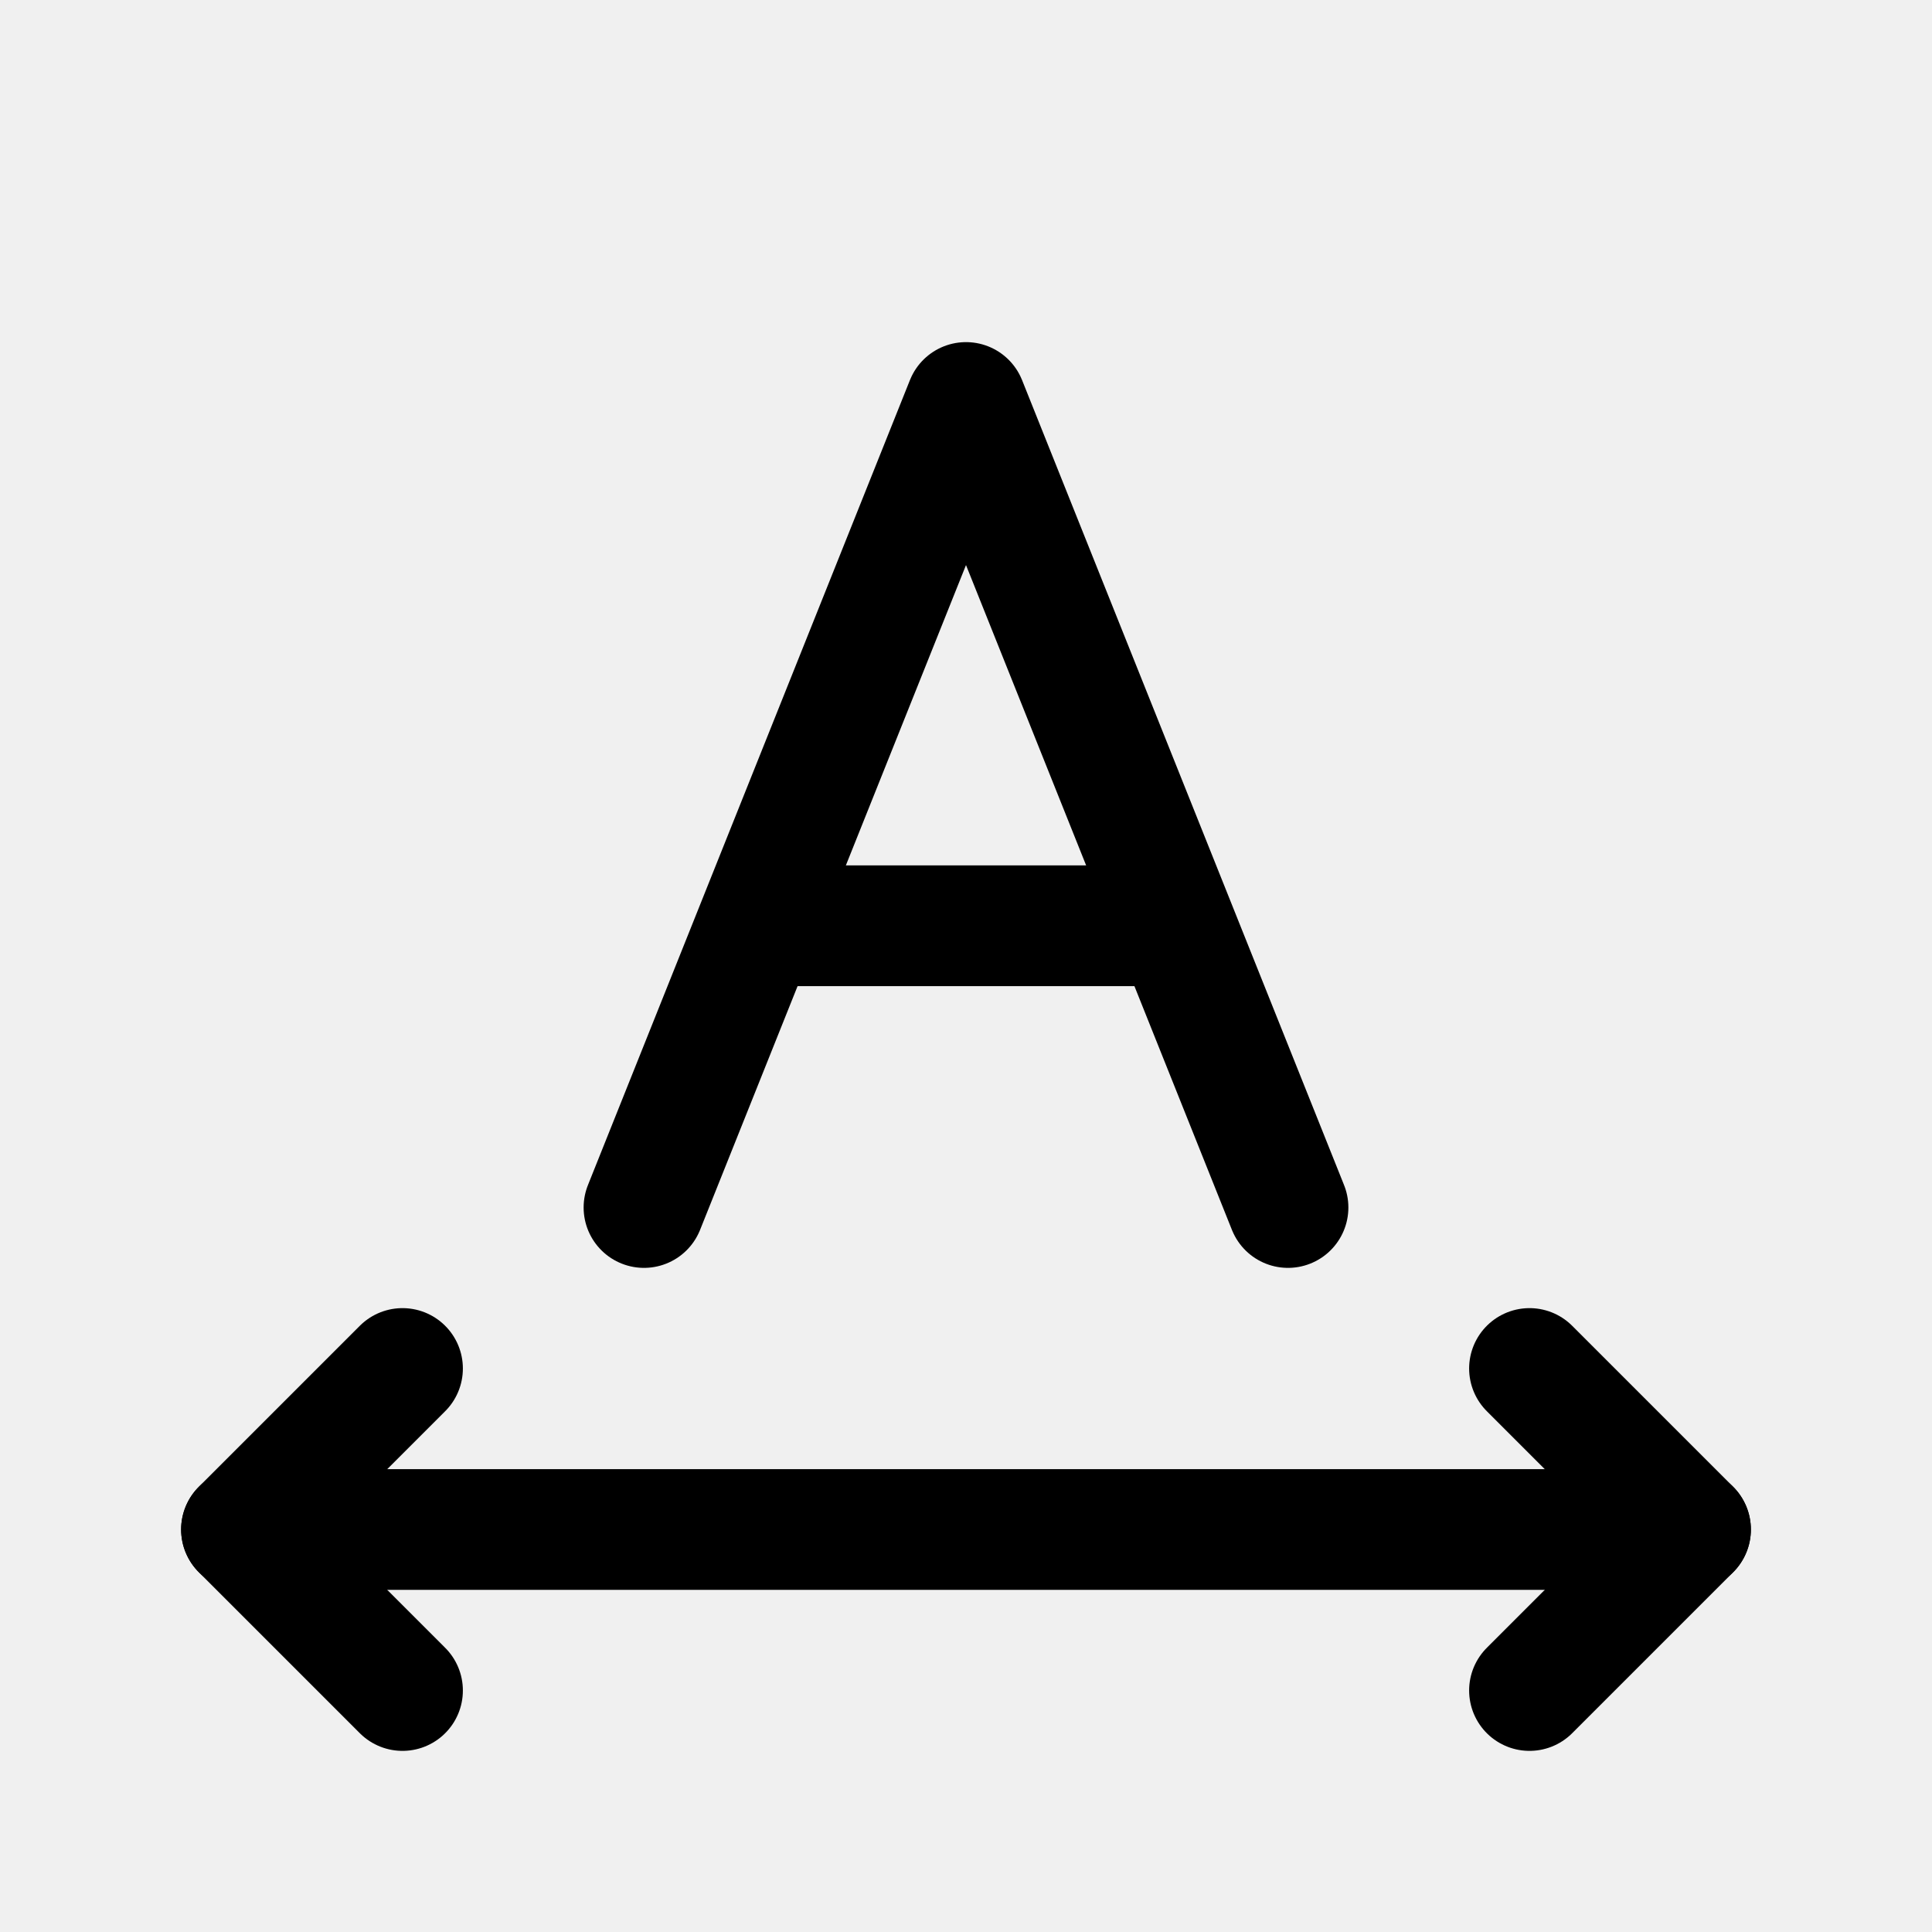
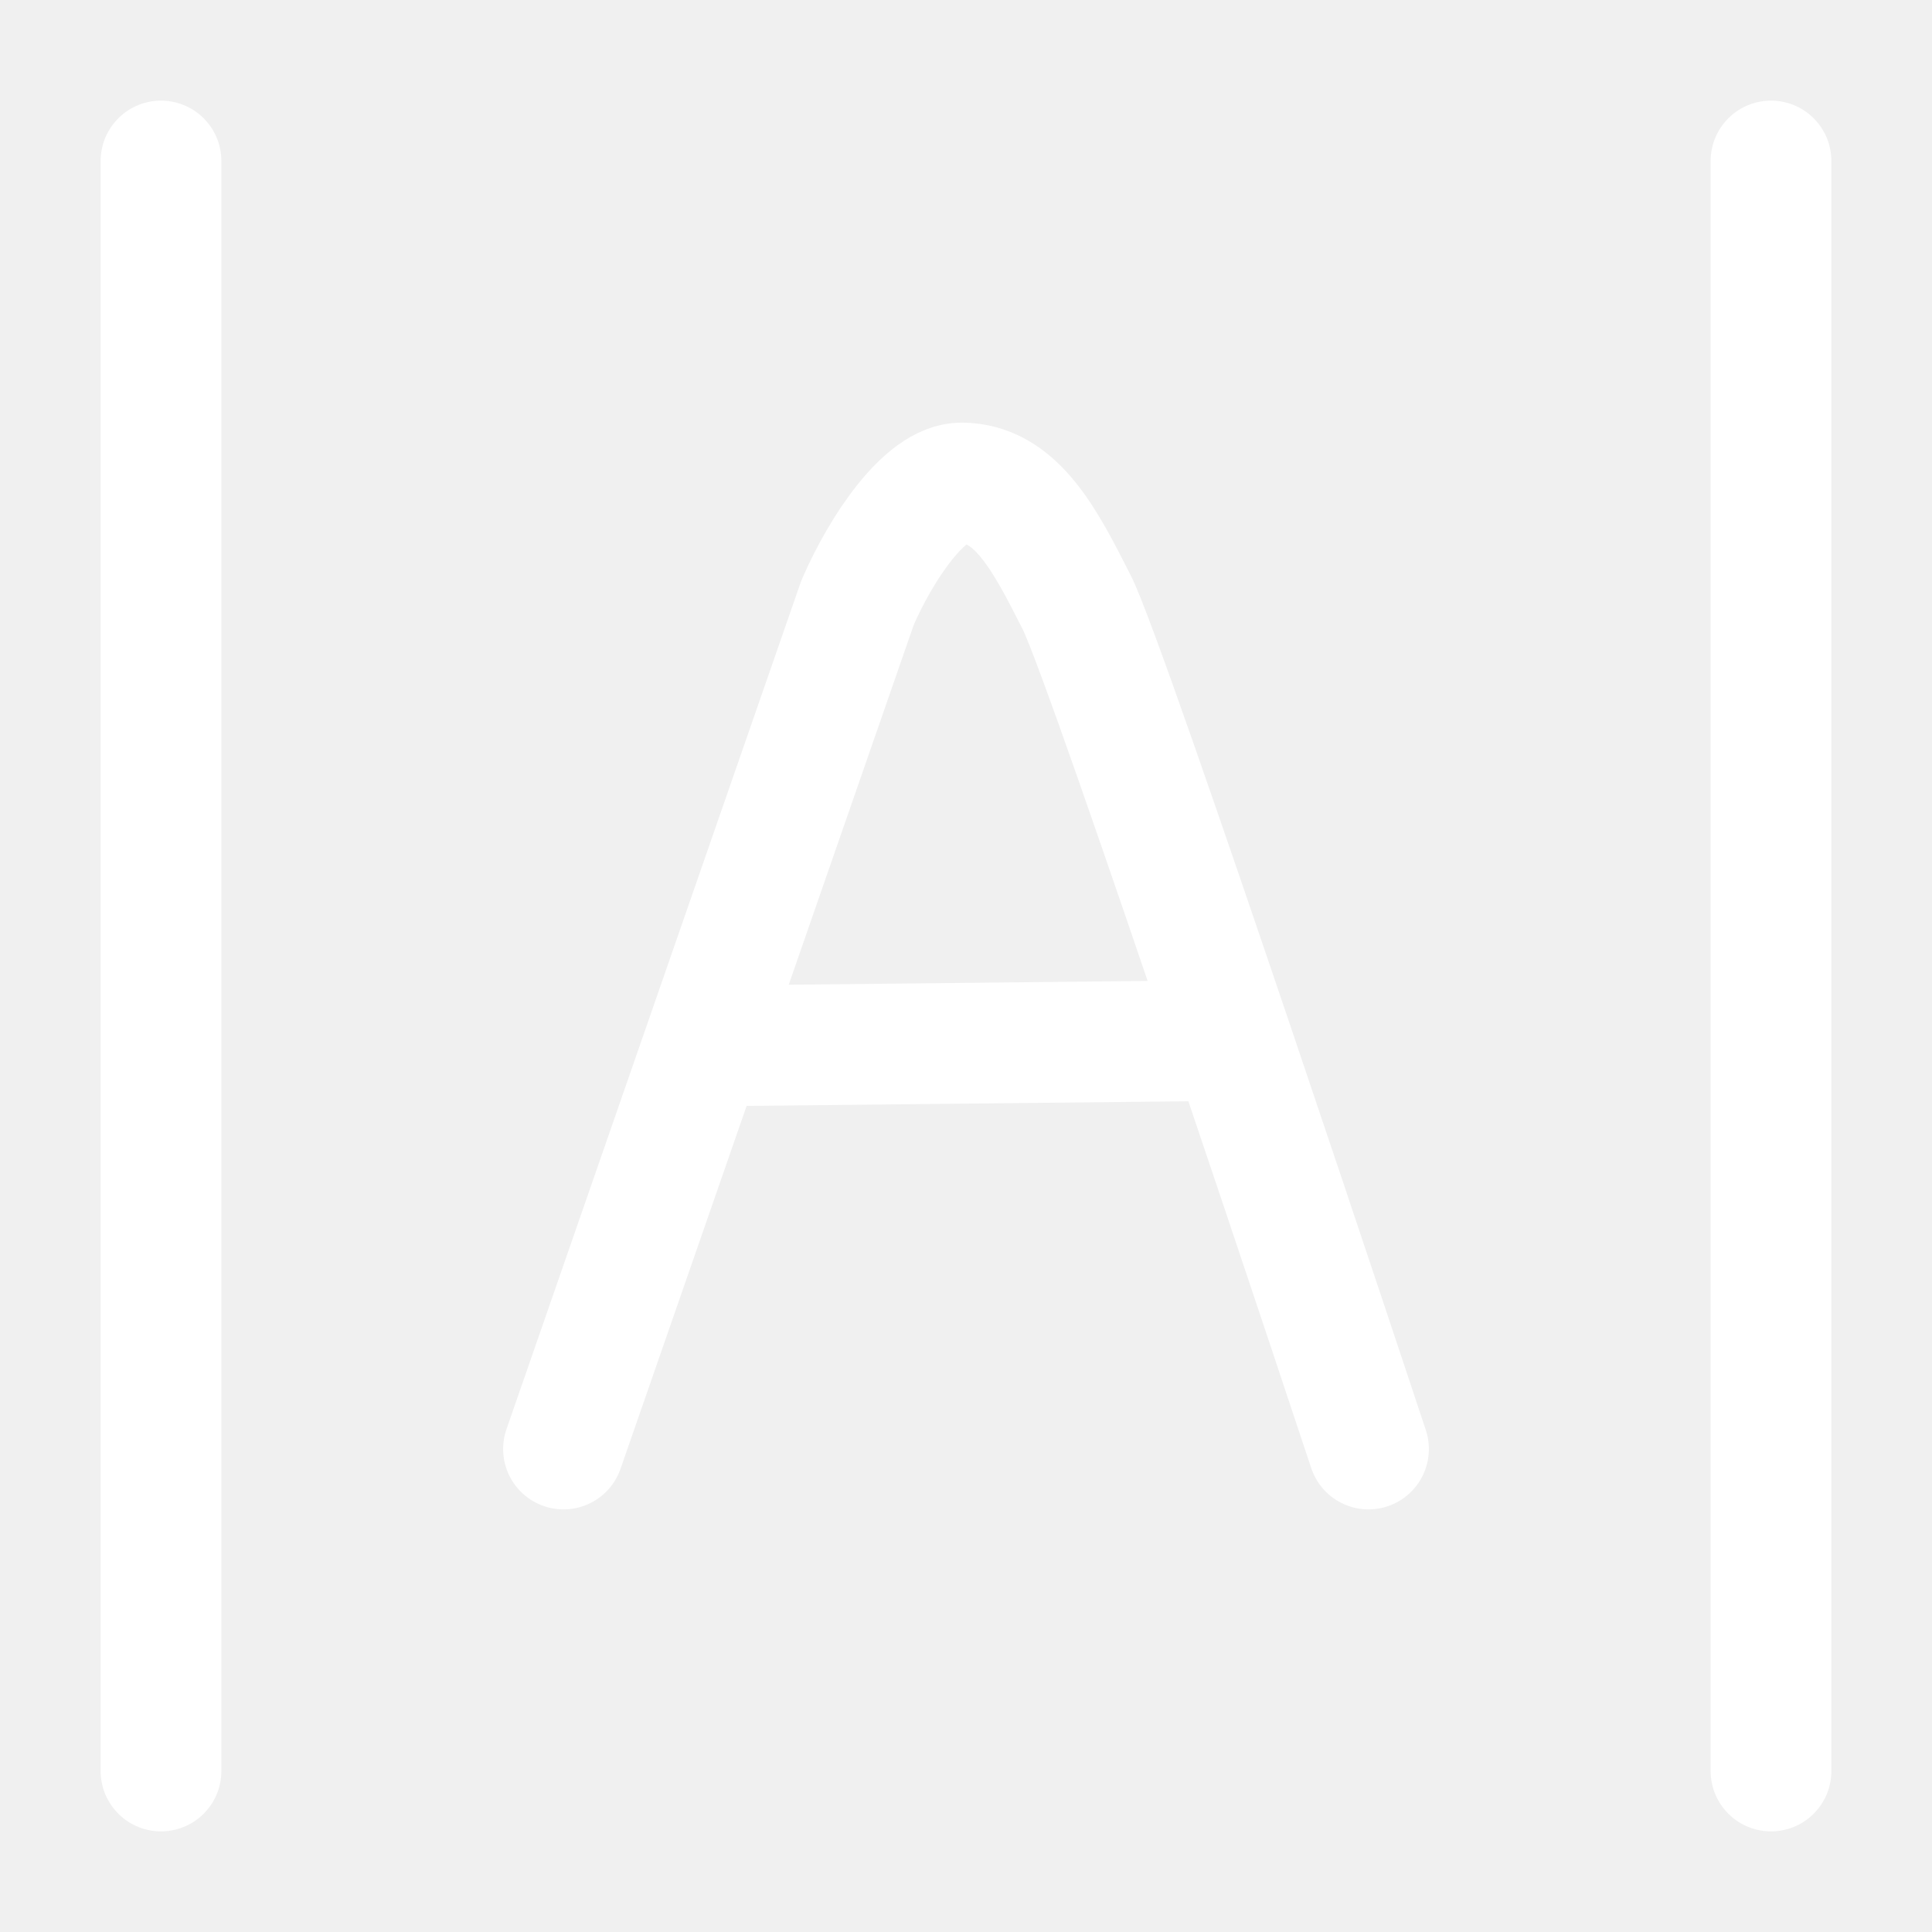
- <svg xmlns="http://www.w3.org/2000/svg" viewBox="0 0 24 24" fill="none" stroke="currentColor" stroke-width="1.5" stroke-linecap="round" stroke-linejoin="round">
-   <path d="M8 15 L12 5 L16 15" />
-   <path d="M9.5 11.5 H14.5" />
-   <path d="M3 19 H21" />
-   <path d="M5 17 L3 19 L5 21" />
-   <path d="M19 17 L21 19 L19 21" />
+ <svg xmlns="http://www.w3.org/2000/svg" width="24" height="24" viewBox="0 0 24 24" fill="none">
+   <path d="M2 22L2 2" stroke="white" stroke-width="1.5" stroke-linecap="round" stroke-linejoin="round" />
+   <path d="M22 22L22 2" stroke="white" stroke-width="1.5" stroke-linecap="round" stroke-linejoin="round" />
+   <path d="M7 18L10.653 7.486C10.945 6.813 11.488 5.997 11.947 6C12.626 6.005 12.983 6.708 13.377 7.486C13.772 8.265 17 18 17 18M9.013 12.991L14.895 12.929" stroke="white" stroke-width="1.5" stroke-linecap="round" stroke-linejoin="round" />
</svg>
